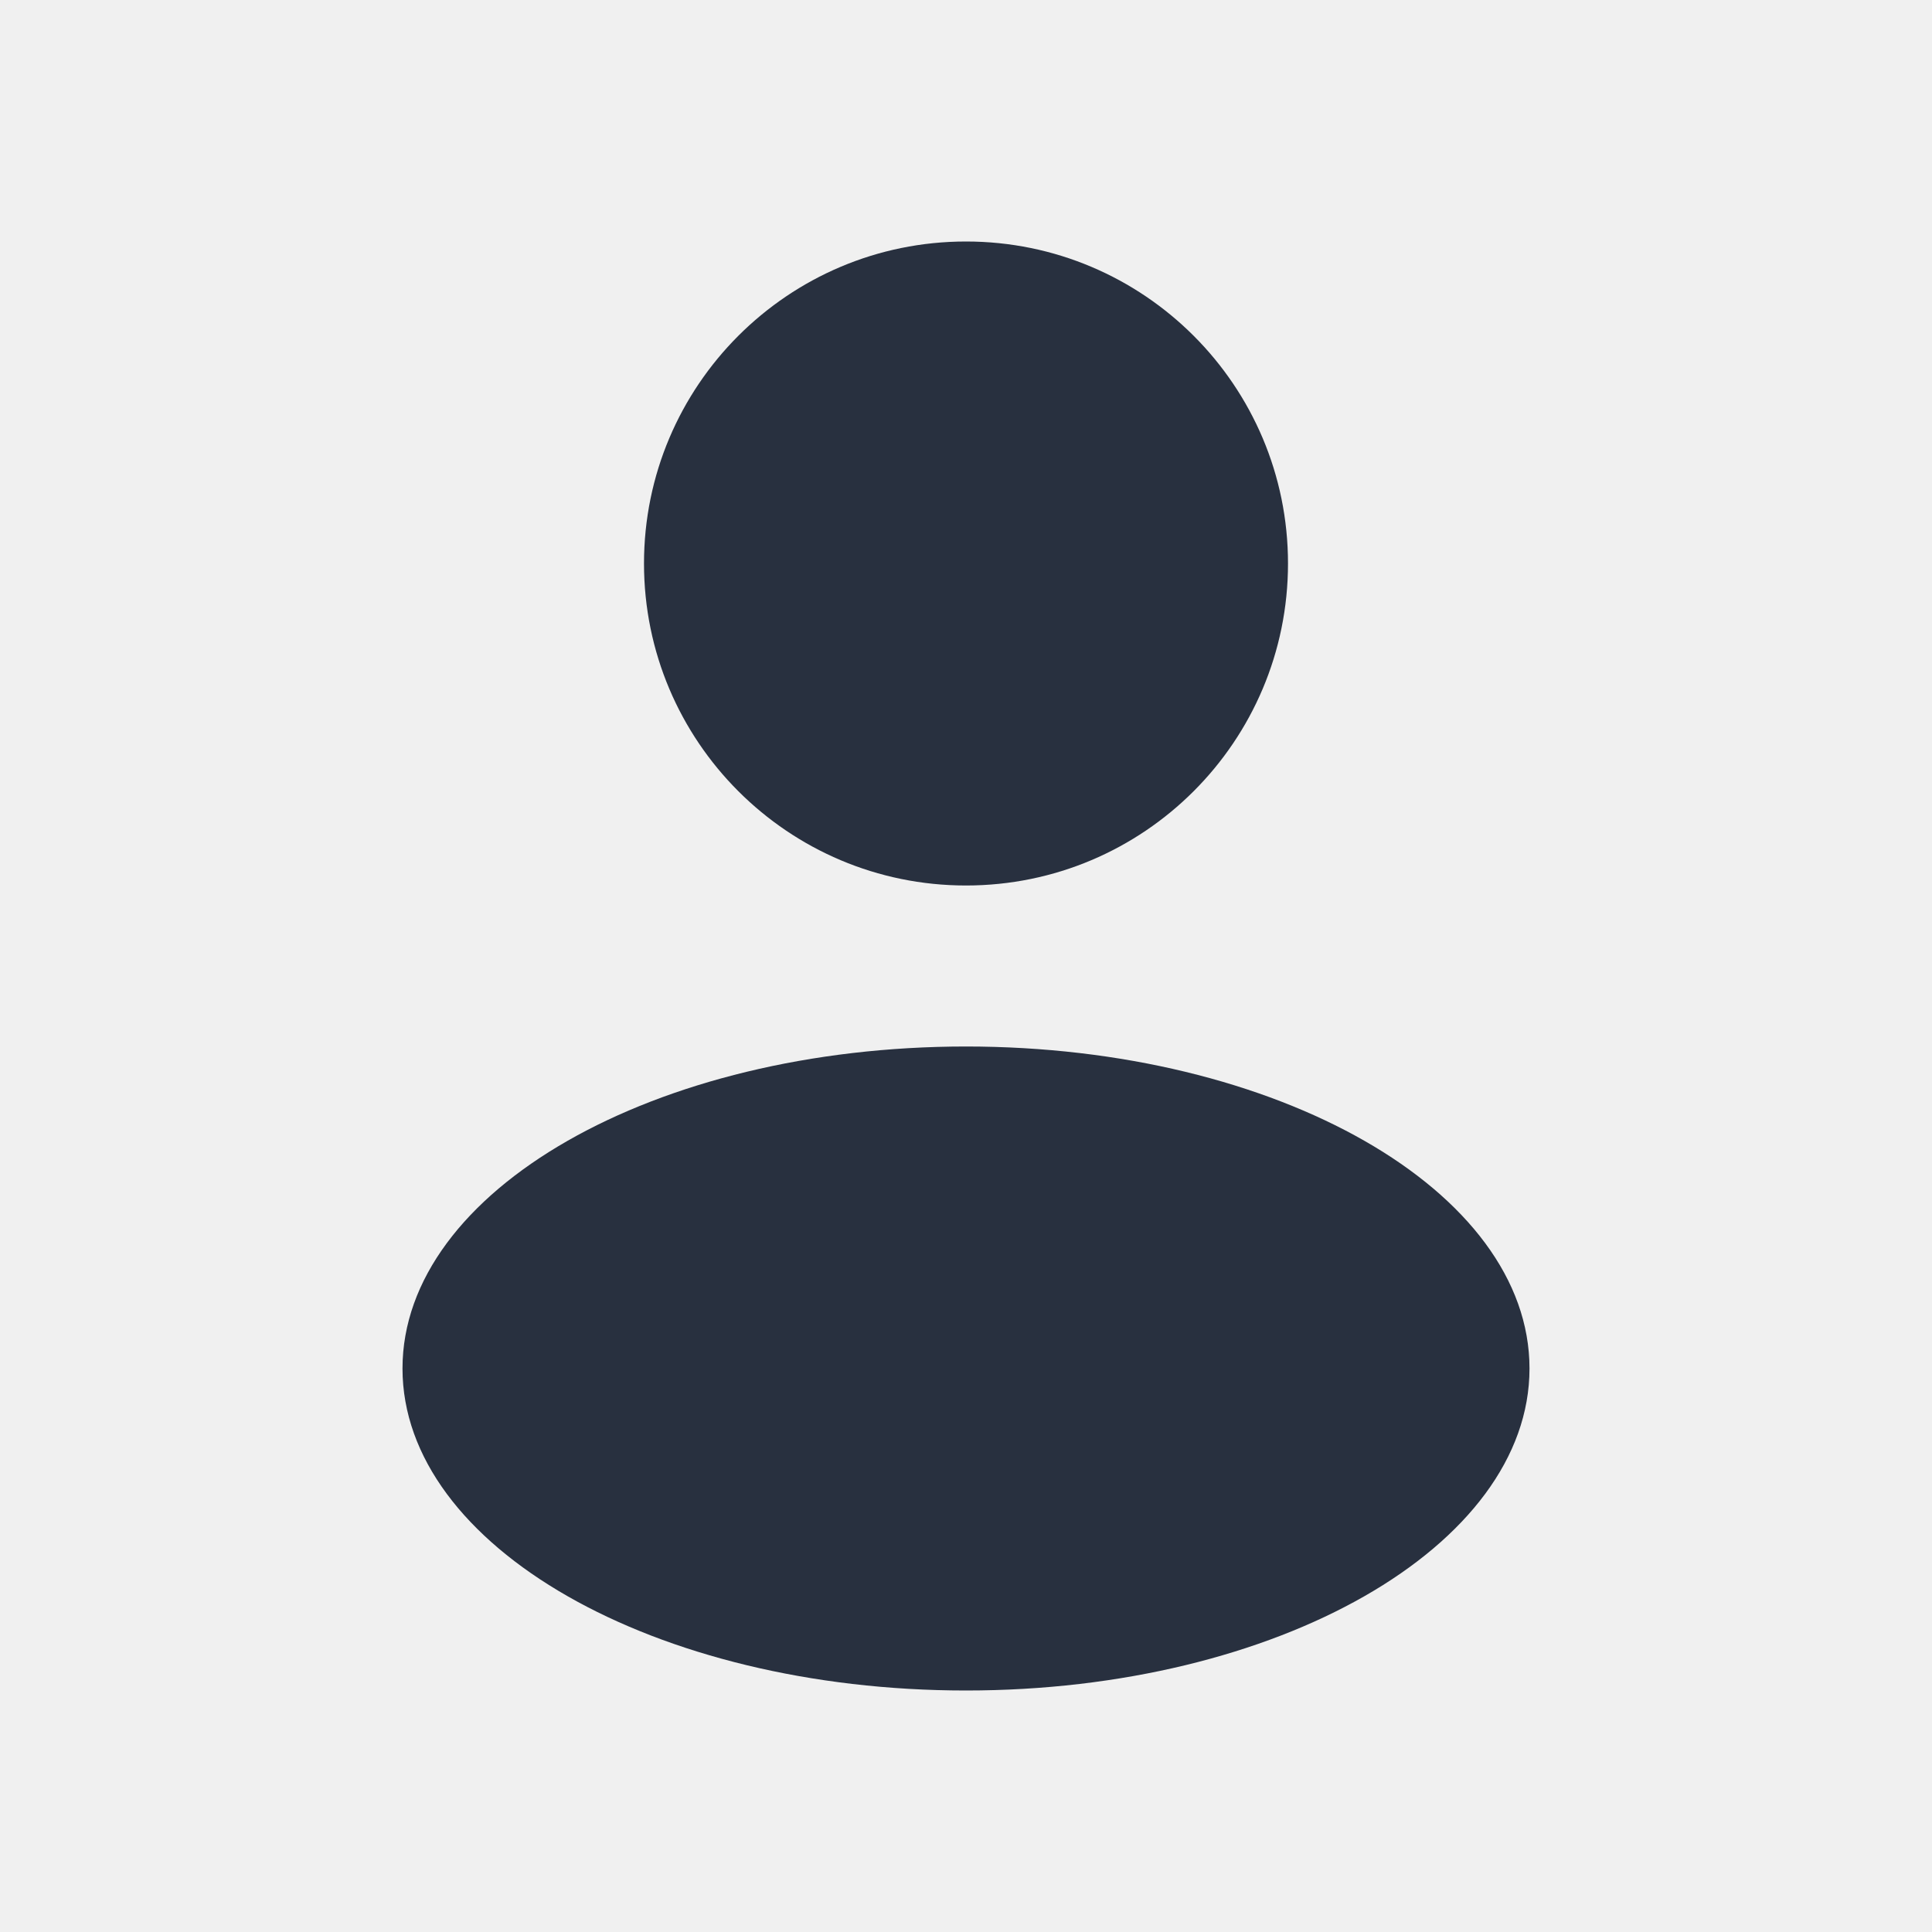
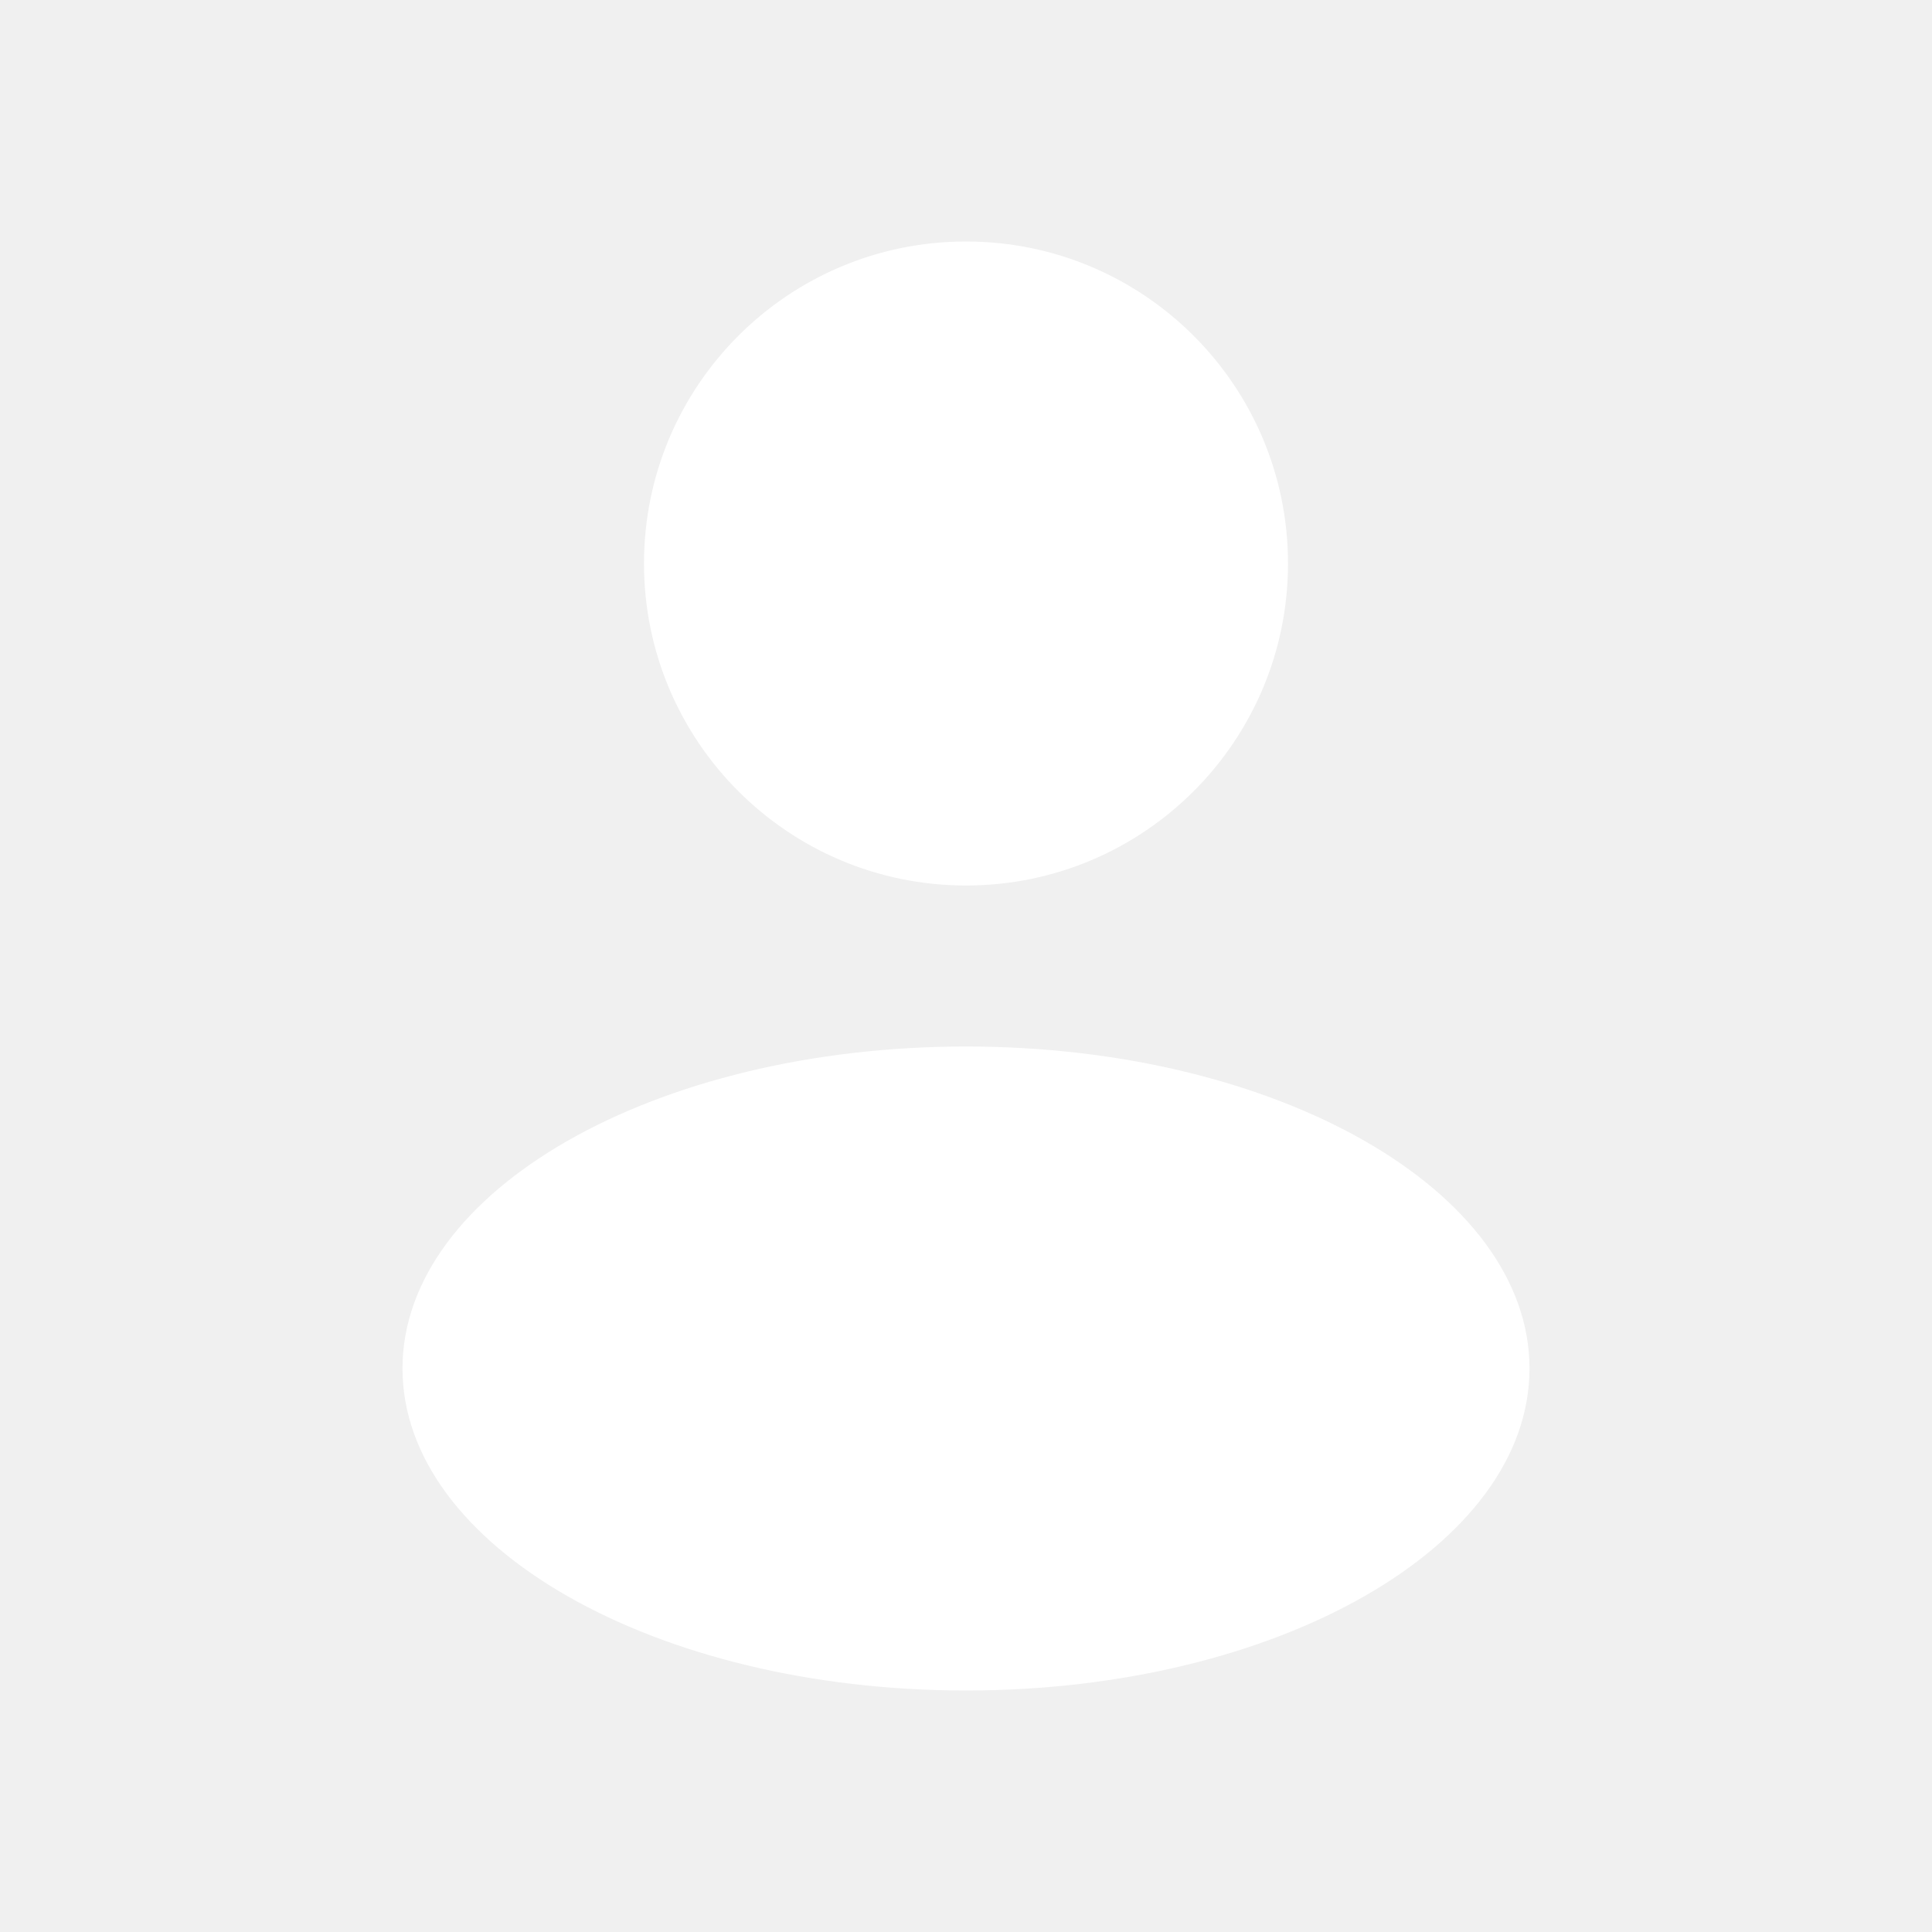
<svg xmlns="http://www.w3.org/2000/svg" width="24" height="24" viewBox="0 0 24 24" fill="none">
-   <path fill-rule="evenodd" clip-rule="evenodd" d="M12 11C14.209 11 16 9.209 16 7C16 4.791 14.209 3 12 3C9.791 3 8 4.791 8 7C8 9.209 9.791 11 12 11ZM12 21C15.866 21 19 19.209 19 17C19 14.791 15.866 13 12 13C8.134 13 5 14.791 5 17C5 19.209 8.134 21 12 21Z" fill="#28303F" />
+   <path fill-rule="evenodd" clip-rule="evenodd" d="M12 11C14.209 11 16 9.209 16 7C16 4.791 14.209 3 12 3C9.791 3 8 4.791 8 7C8 9.209 9.791 11 12 11ZM12 21C15.866 21 19 19.209 19 17C19 14.791 15.866 13 12 13C8.134 13 5 14.791 5 17C5 19.209 8.134 21 12 21Z" fill="#fff" />
</svg>
